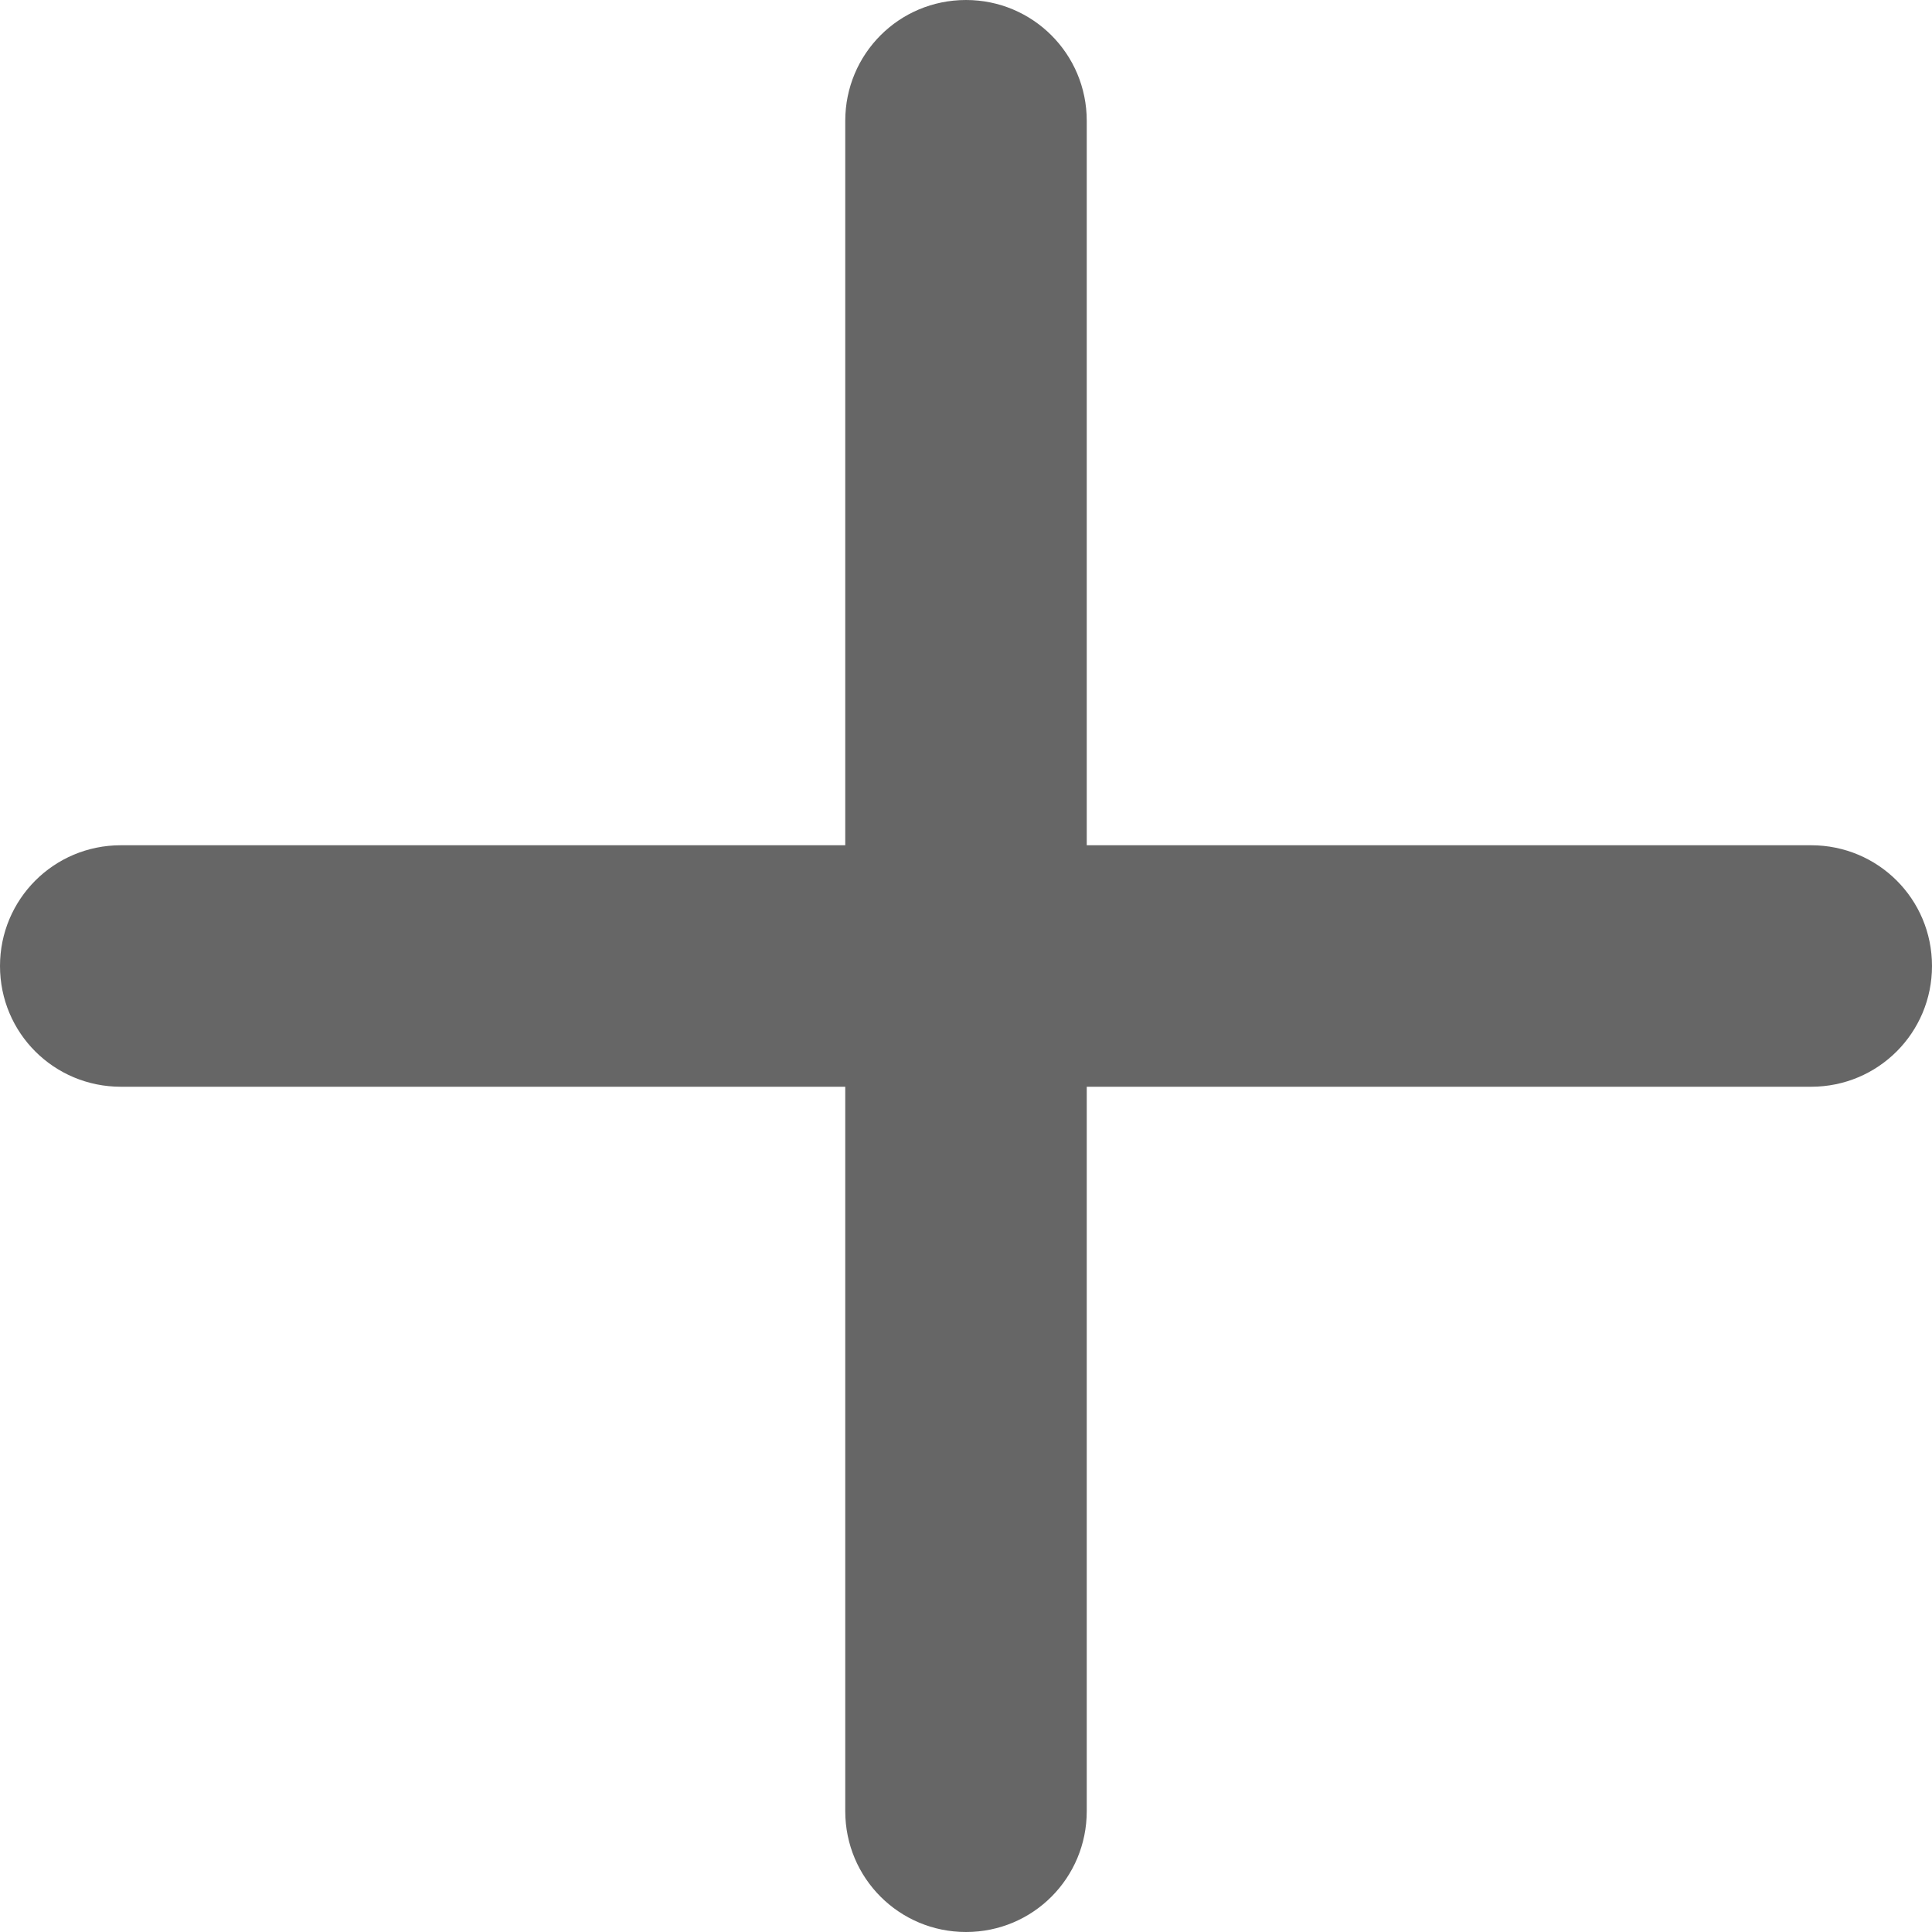
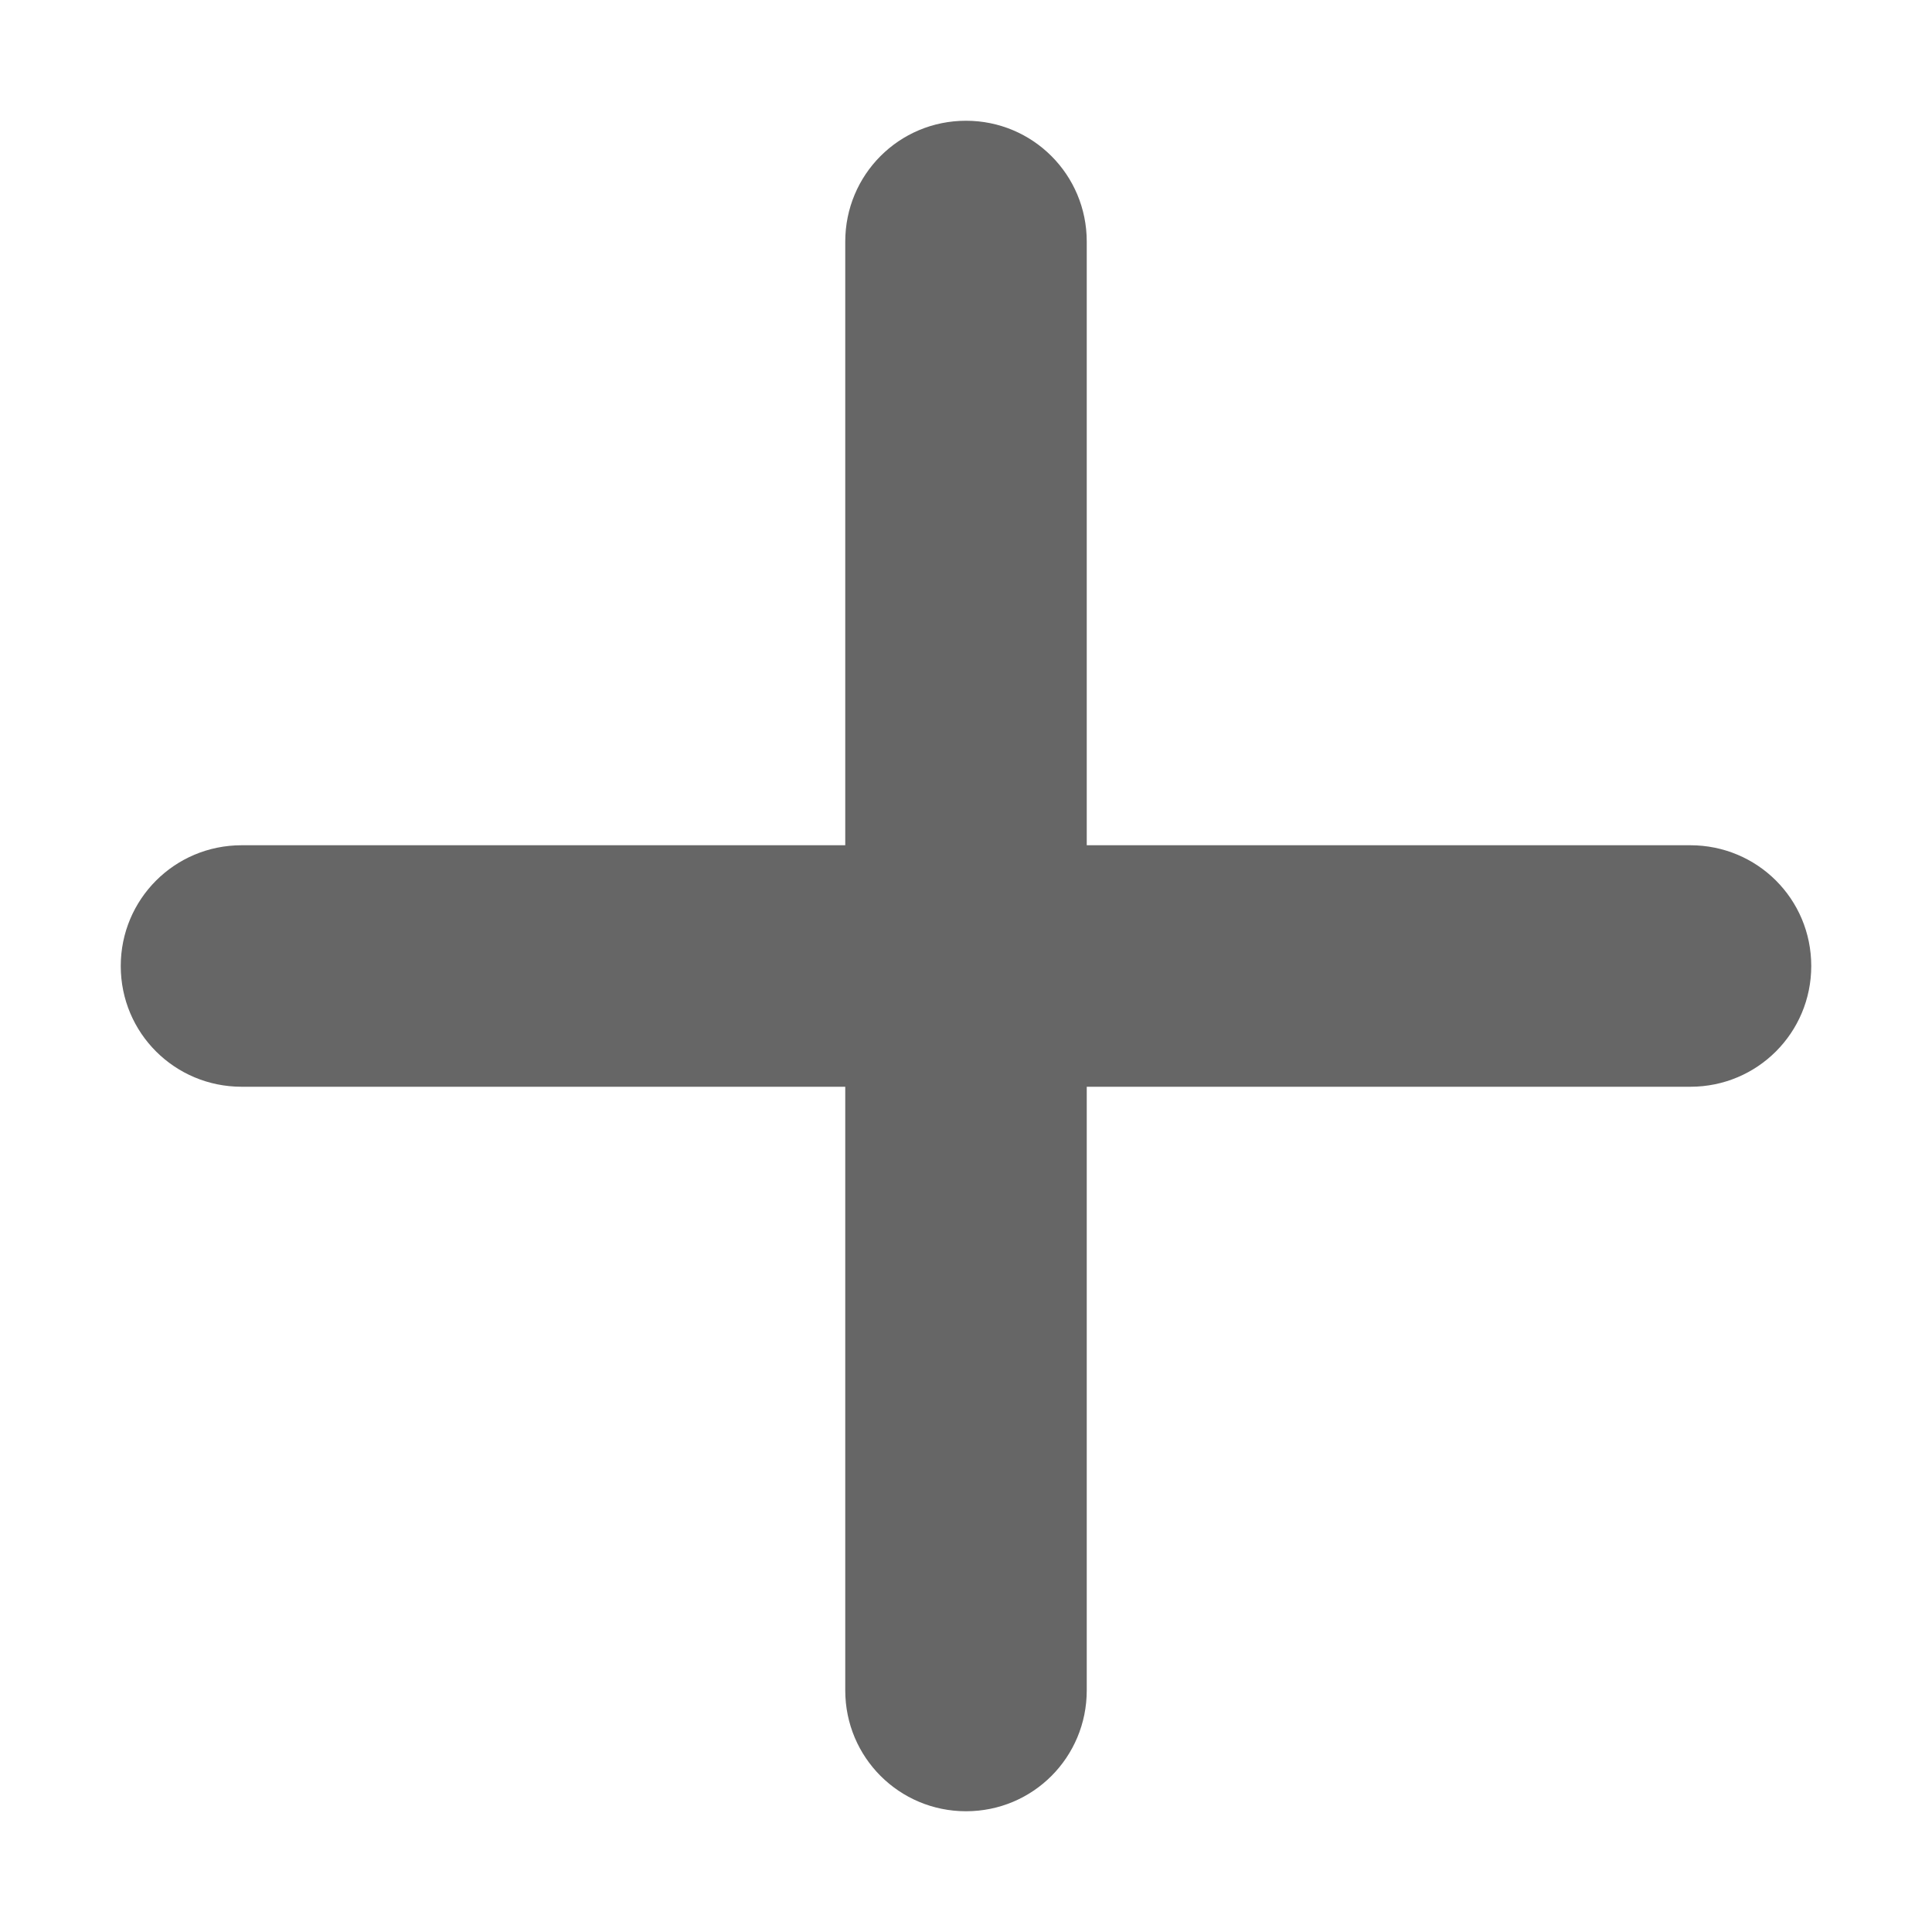
- <svg xmlns="http://www.w3.org/2000/svg" viewBox="0 0 16 16">
-   <path d="m1.001 7h5.999v-5.999c0-.553.444-1.001 1-1.001.552 0 1 .445 1 1.001v5.999h5.999c.553 0 1.001.444 1.001 1 0 .552-.445 1-1.001 1h-5.999v5.999c0 .553-.444 1.001-1 1.001-.552 0-1-.445-1-1.001v-5.999h-5.999c-.553 0-1.001-.444-1.001-1 0-.552.445-1 1.001-1z" fill="#666" fill-rule="evenodd" />
+ <svg xmlns="http://www.w3.org/2000/svg" height="16" viewBox="0 0 16 16" width="16">
+   <path d="m2.001 7h4.999v-4.999c0-.553.444-1.001 1-1.001.552 0 1 .445 1 1.001v4.999h4.999c.553 0 1.001.444 1.001 1 0 .552-.445 1-1.001 1h-4.999v4.999c0 .553-.444 1.001-1 1.001-.552 0-1-.445-1-1.001v-4.999h-4.999c-.553 0-1.001-.444-1.001-1 0-.552.445-1 1.001-1z" fill="#666" fill-rule="evenodd" />
</svg>
